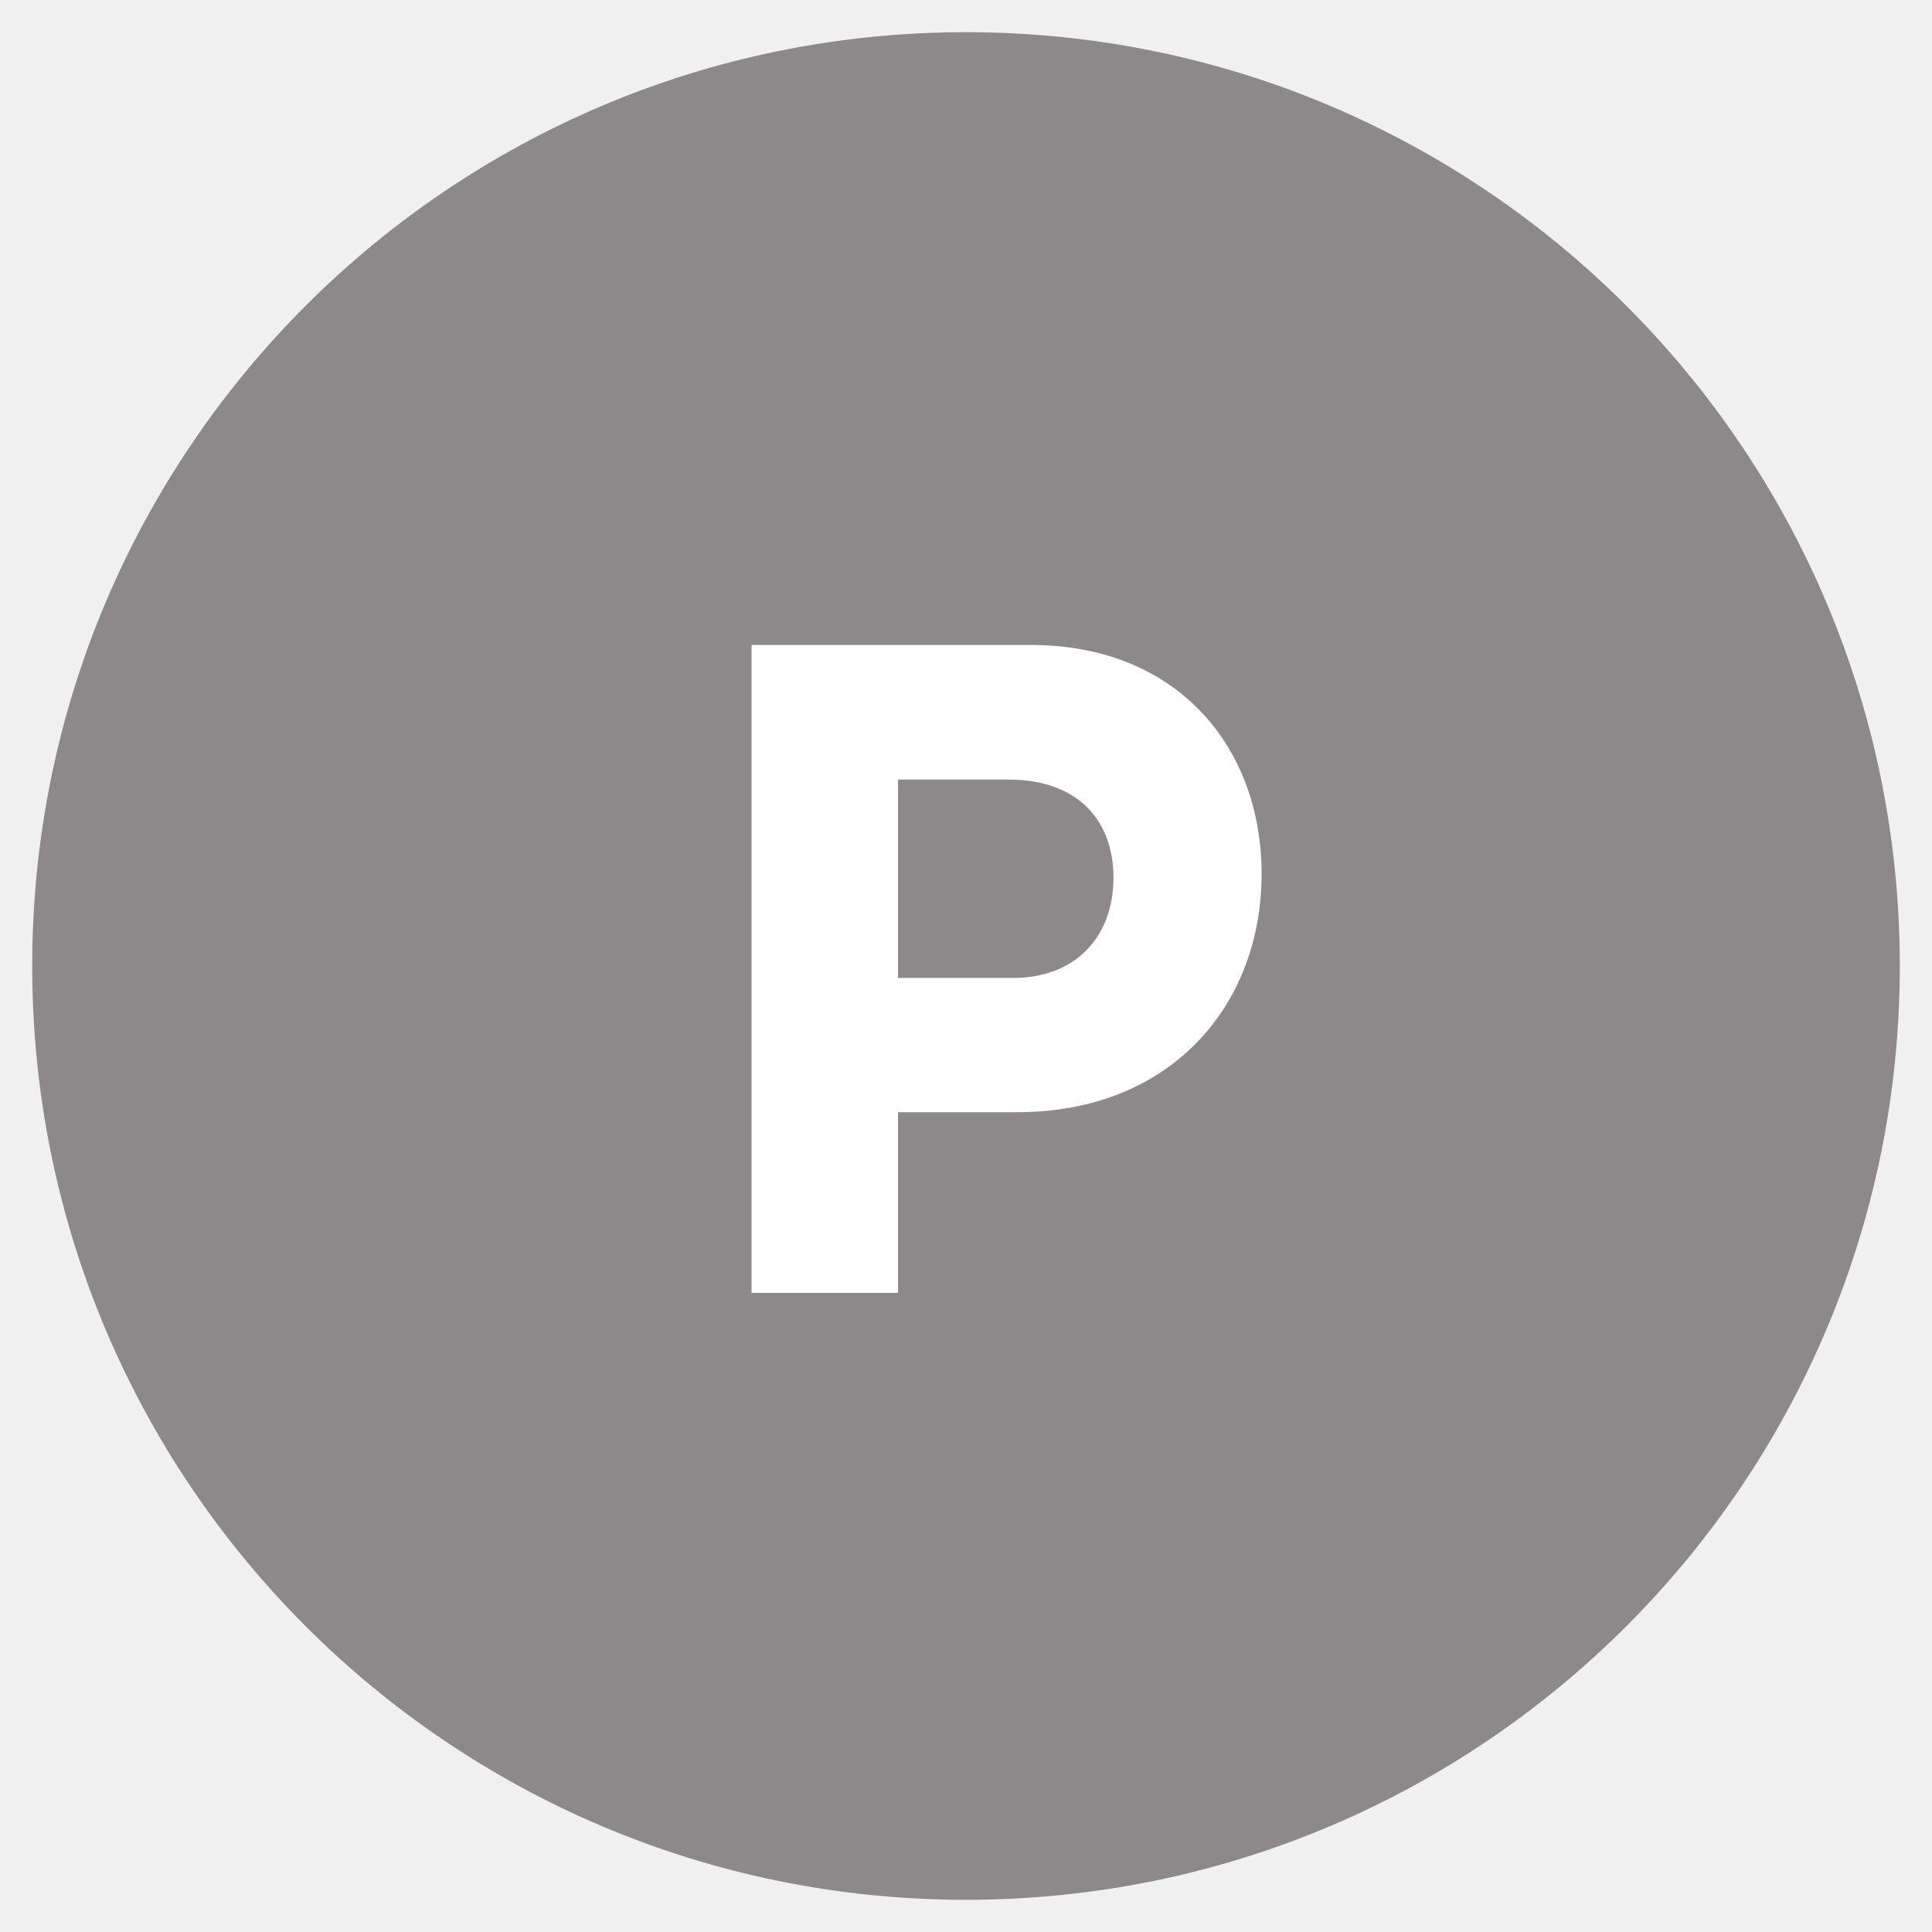
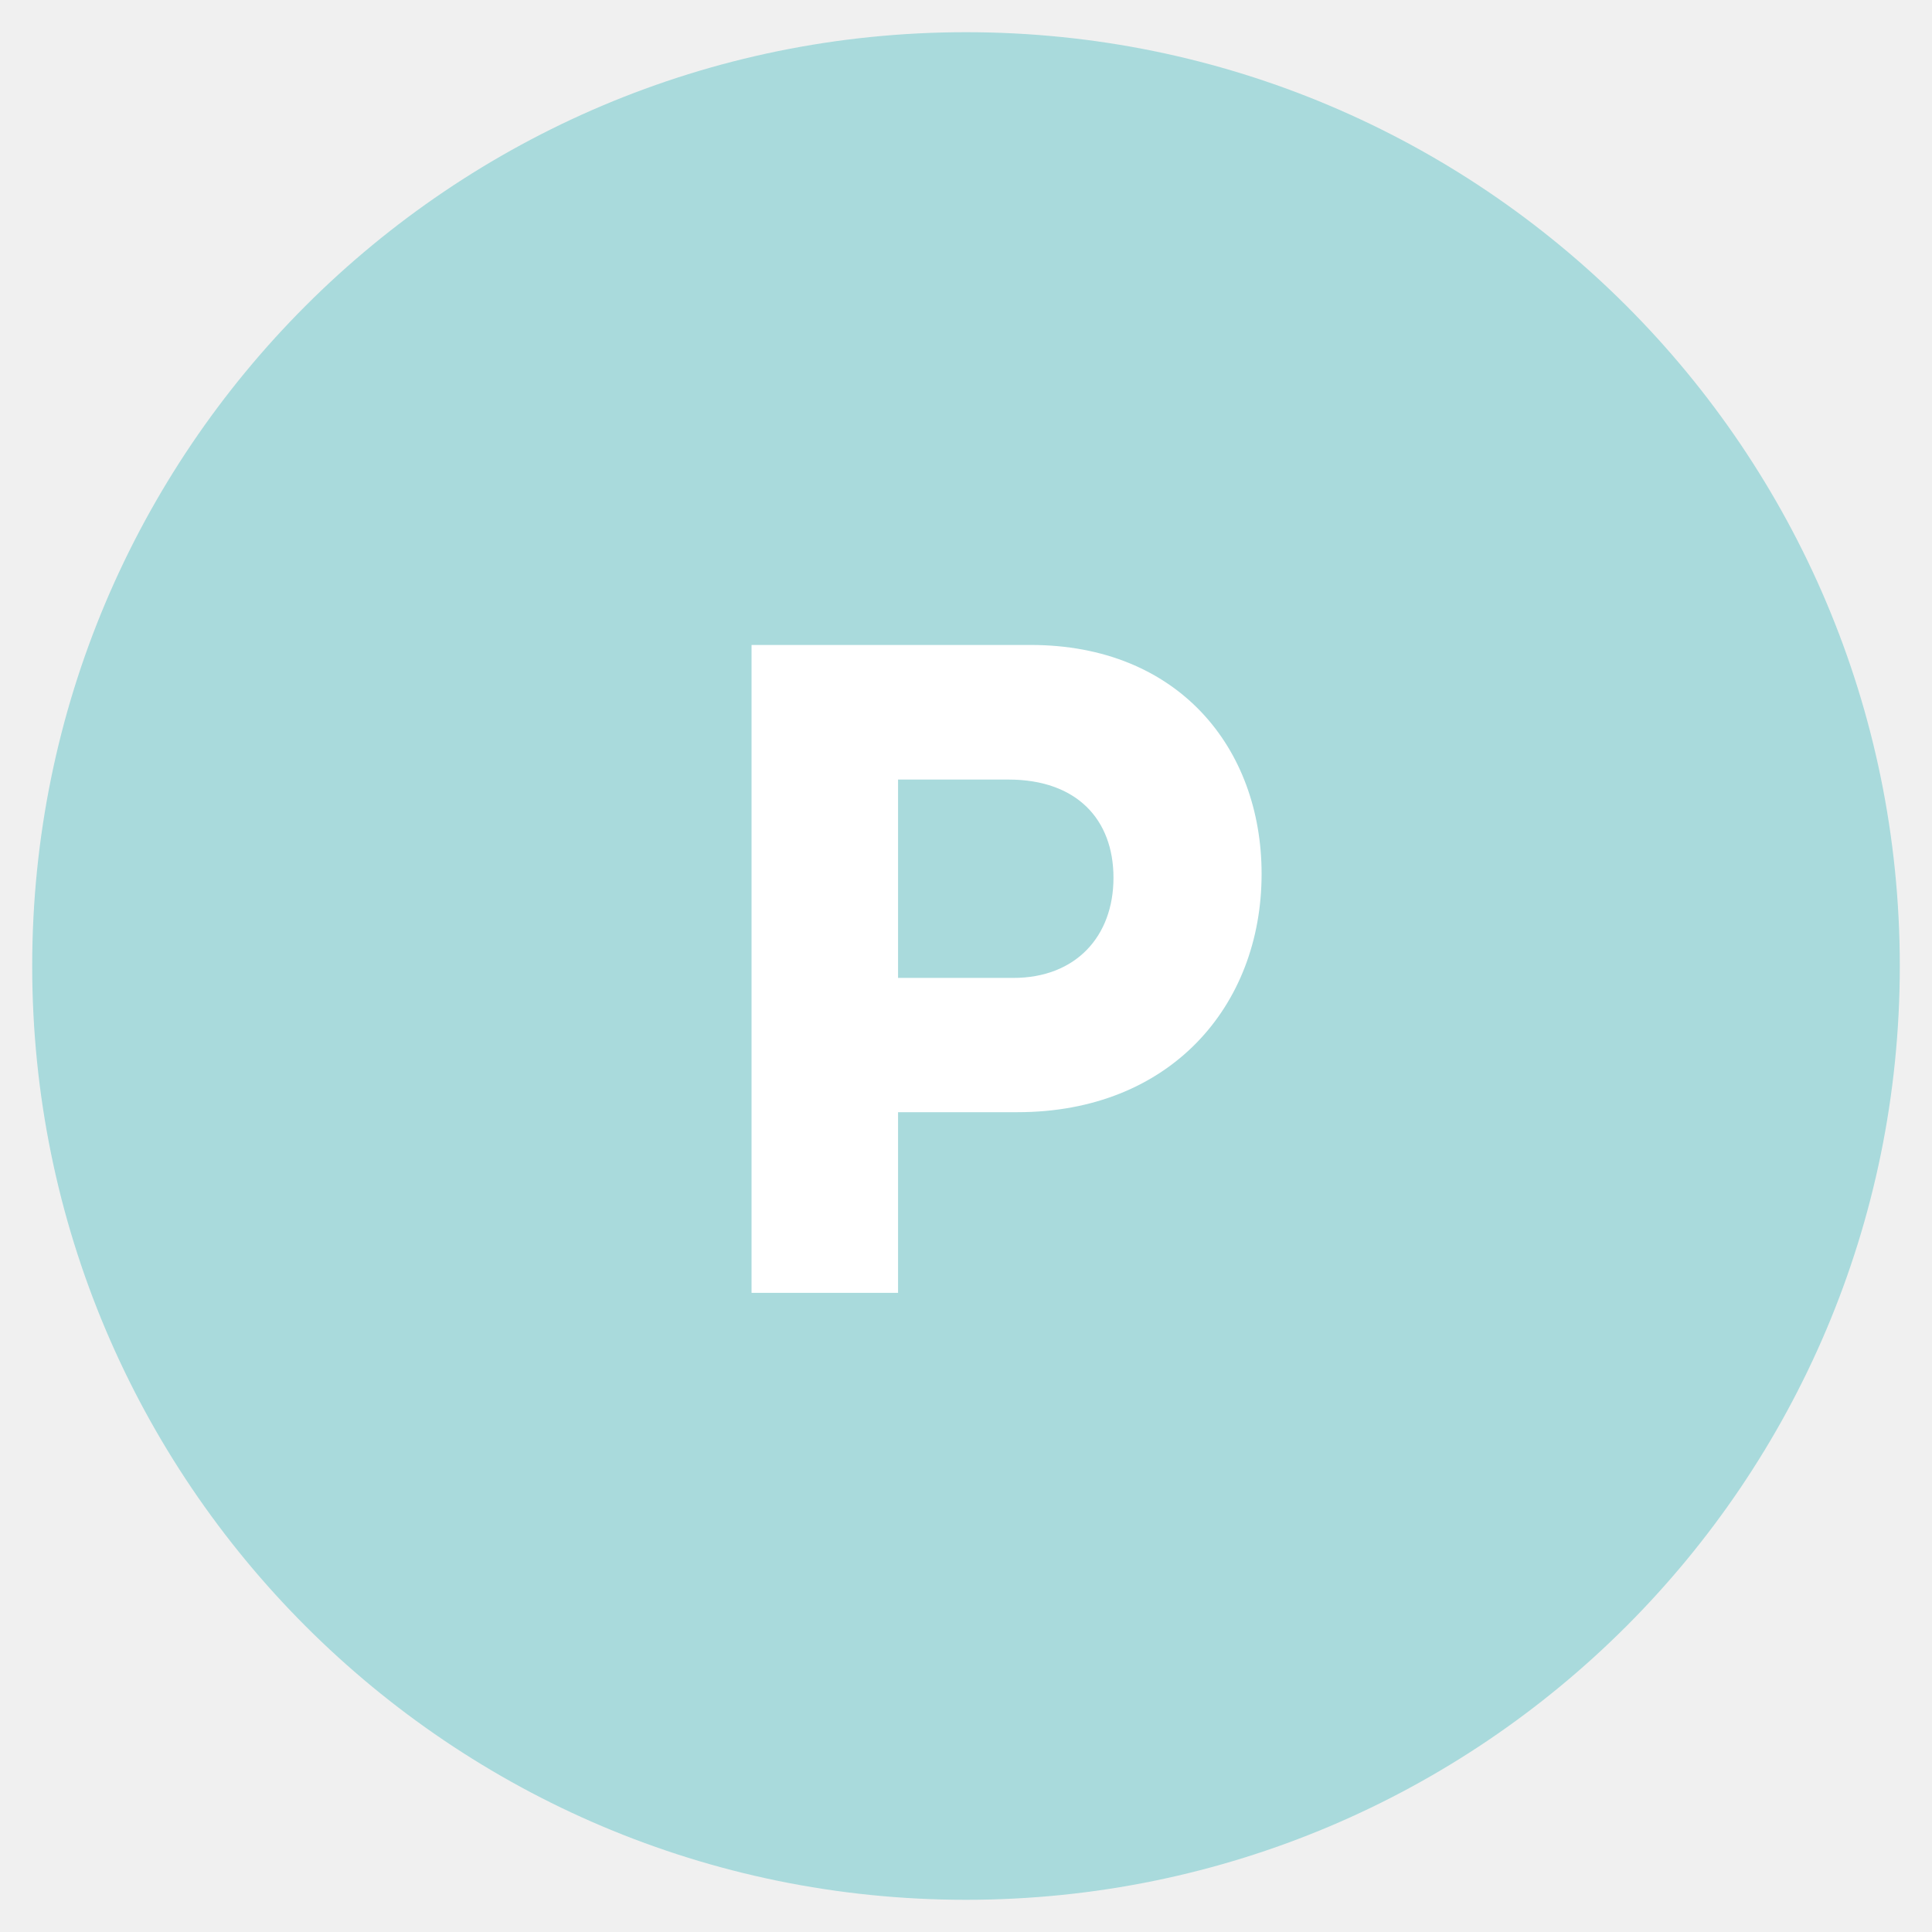
<svg xmlns="http://www.w3.org/2000/svg" id="HR" viewBox="0 0 60 60">
  <defs>
-     <style>.cls-1{fill:#fff;}.cls-2{fill:#8d898a;}</style>
+     <style>.cls-1{fill:#fff;}.cls-2{fill:#a9dadc;}</style>
  </defs>
  <circle class="cls-2" cx="30" cy="30" r="29" />
  <path class="cls-1" d="m27.89,34.54v5.61h-4.55v-20.12h8.67c4.58,0,7.17,3.2,7.17,7.11,0,4.11-2.85,7.4-7.58,7.4h-3.7Zm0-10.34v6.17h3.58c1.94,0,3.11-1.29,3.11-3.11s-1.15-3.05-3.26-3.05h-3.44Z" />
</svg>
